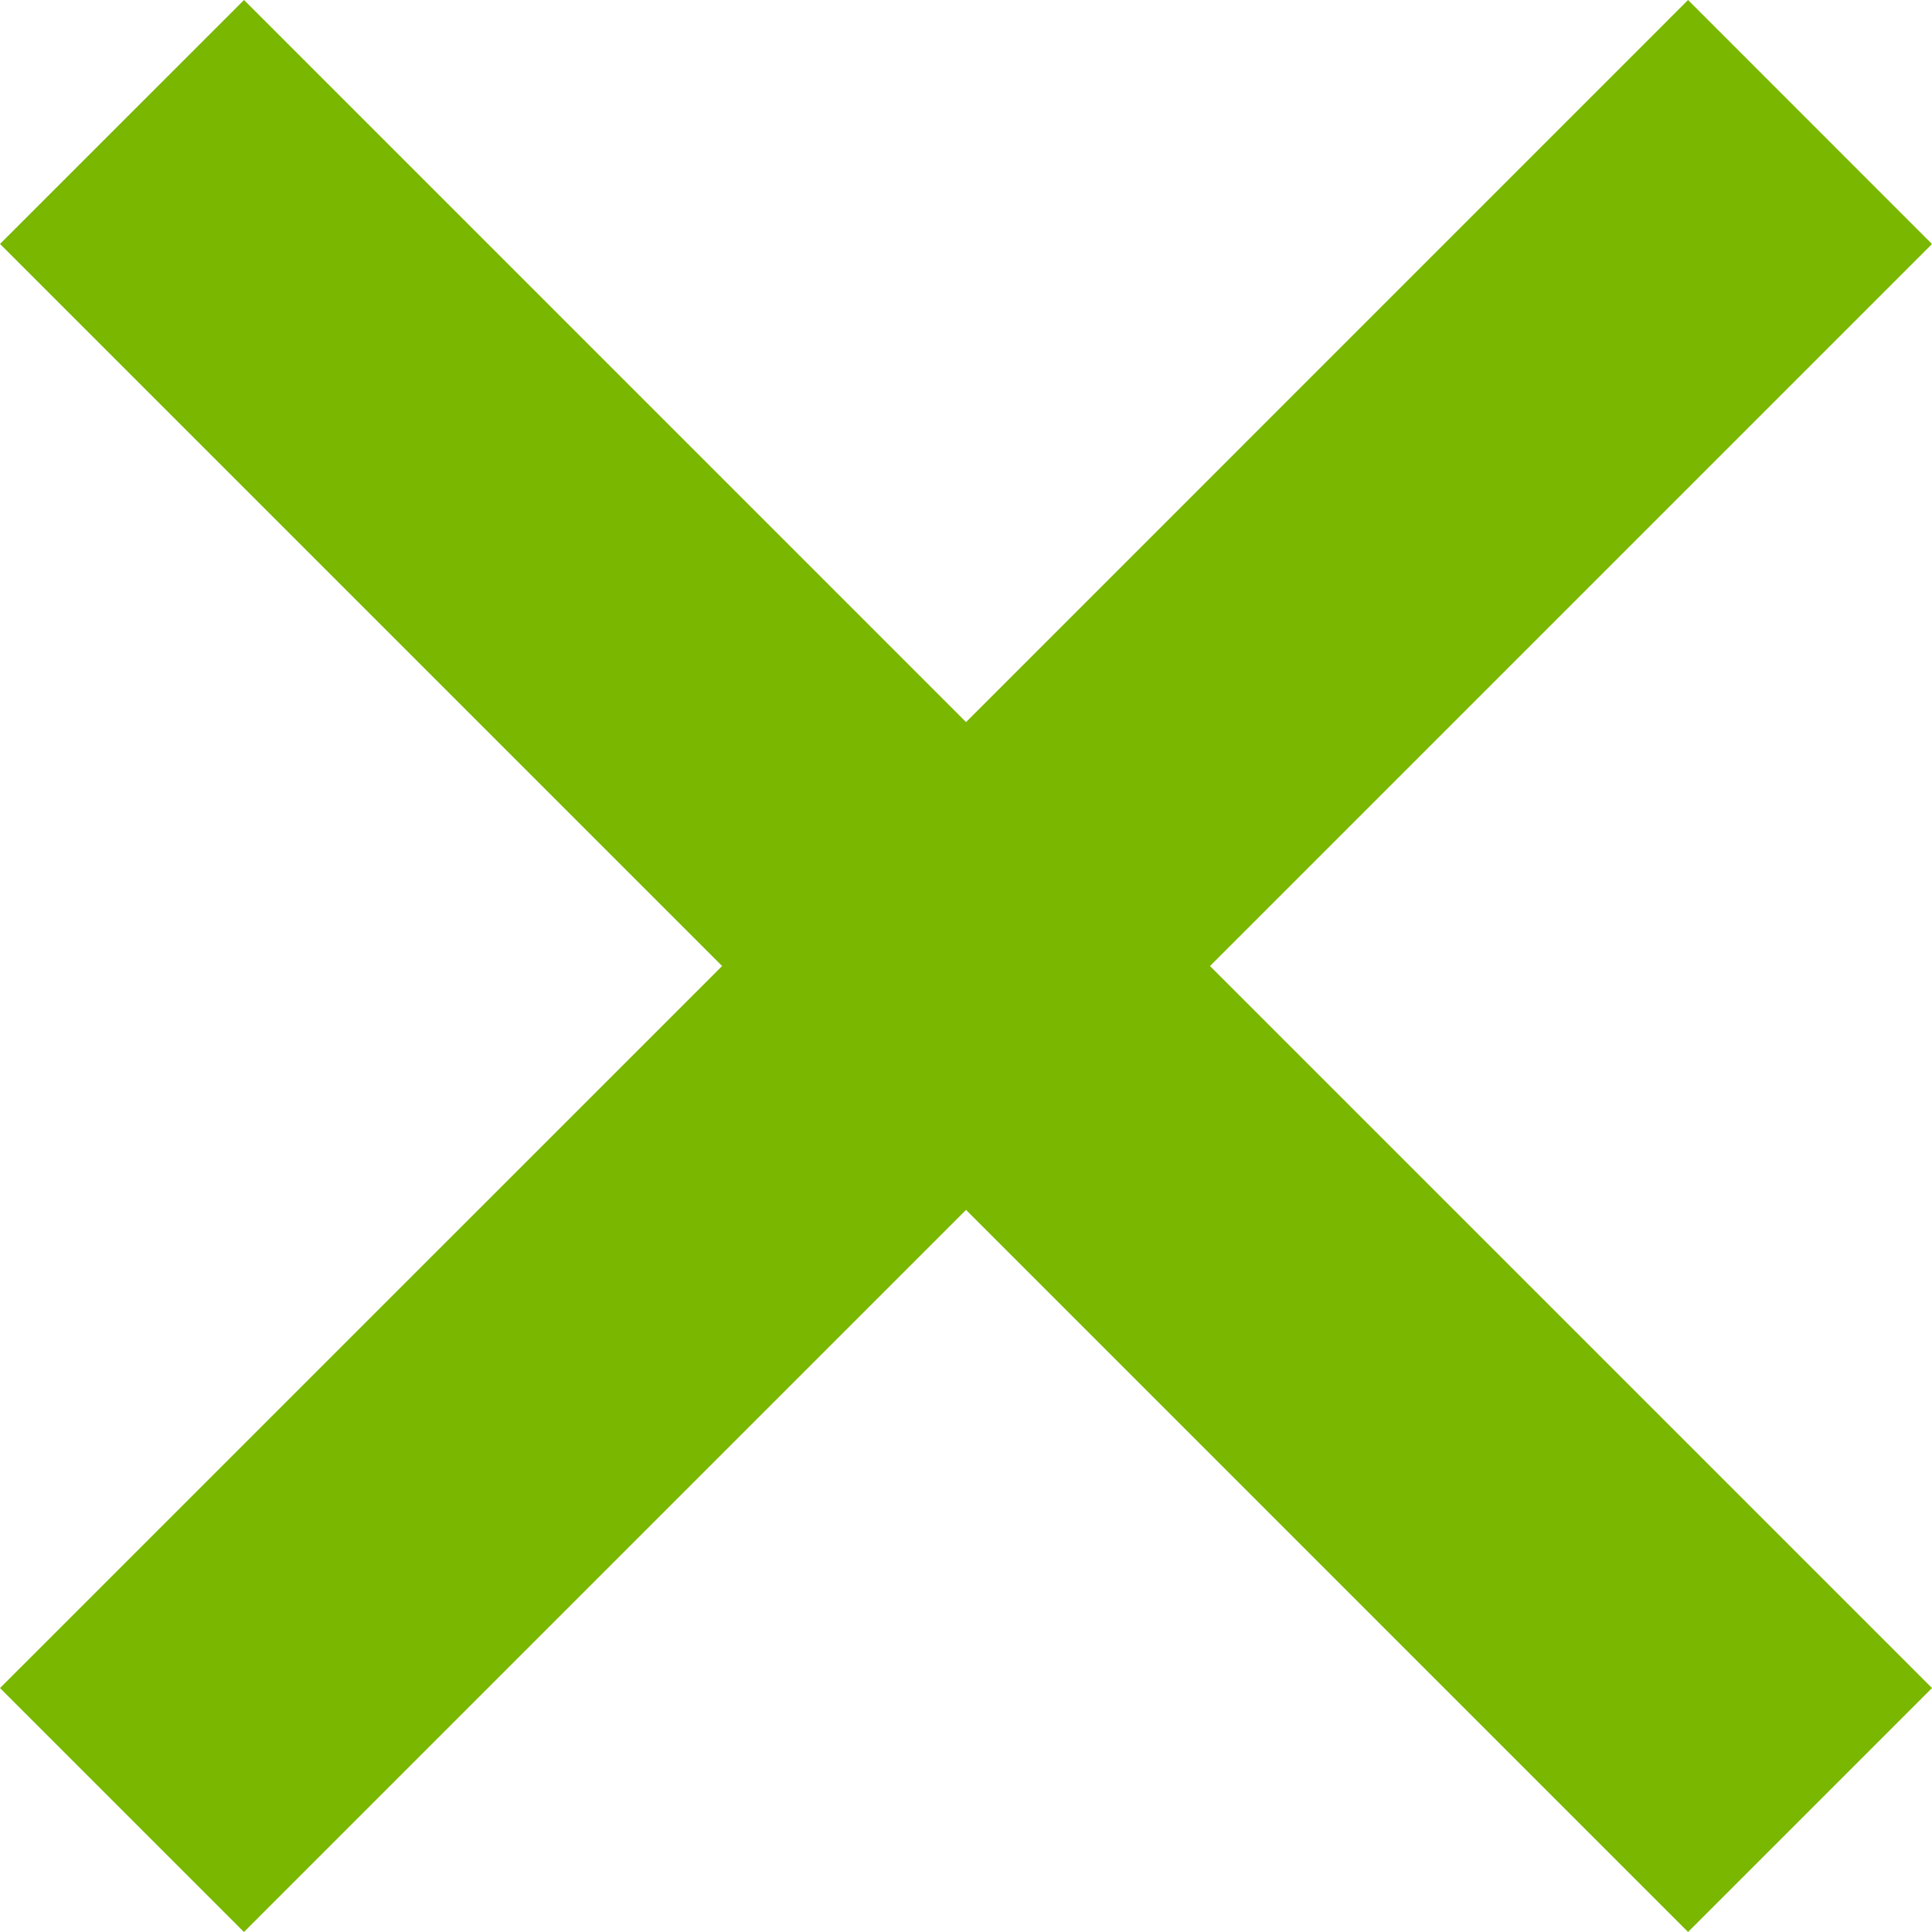
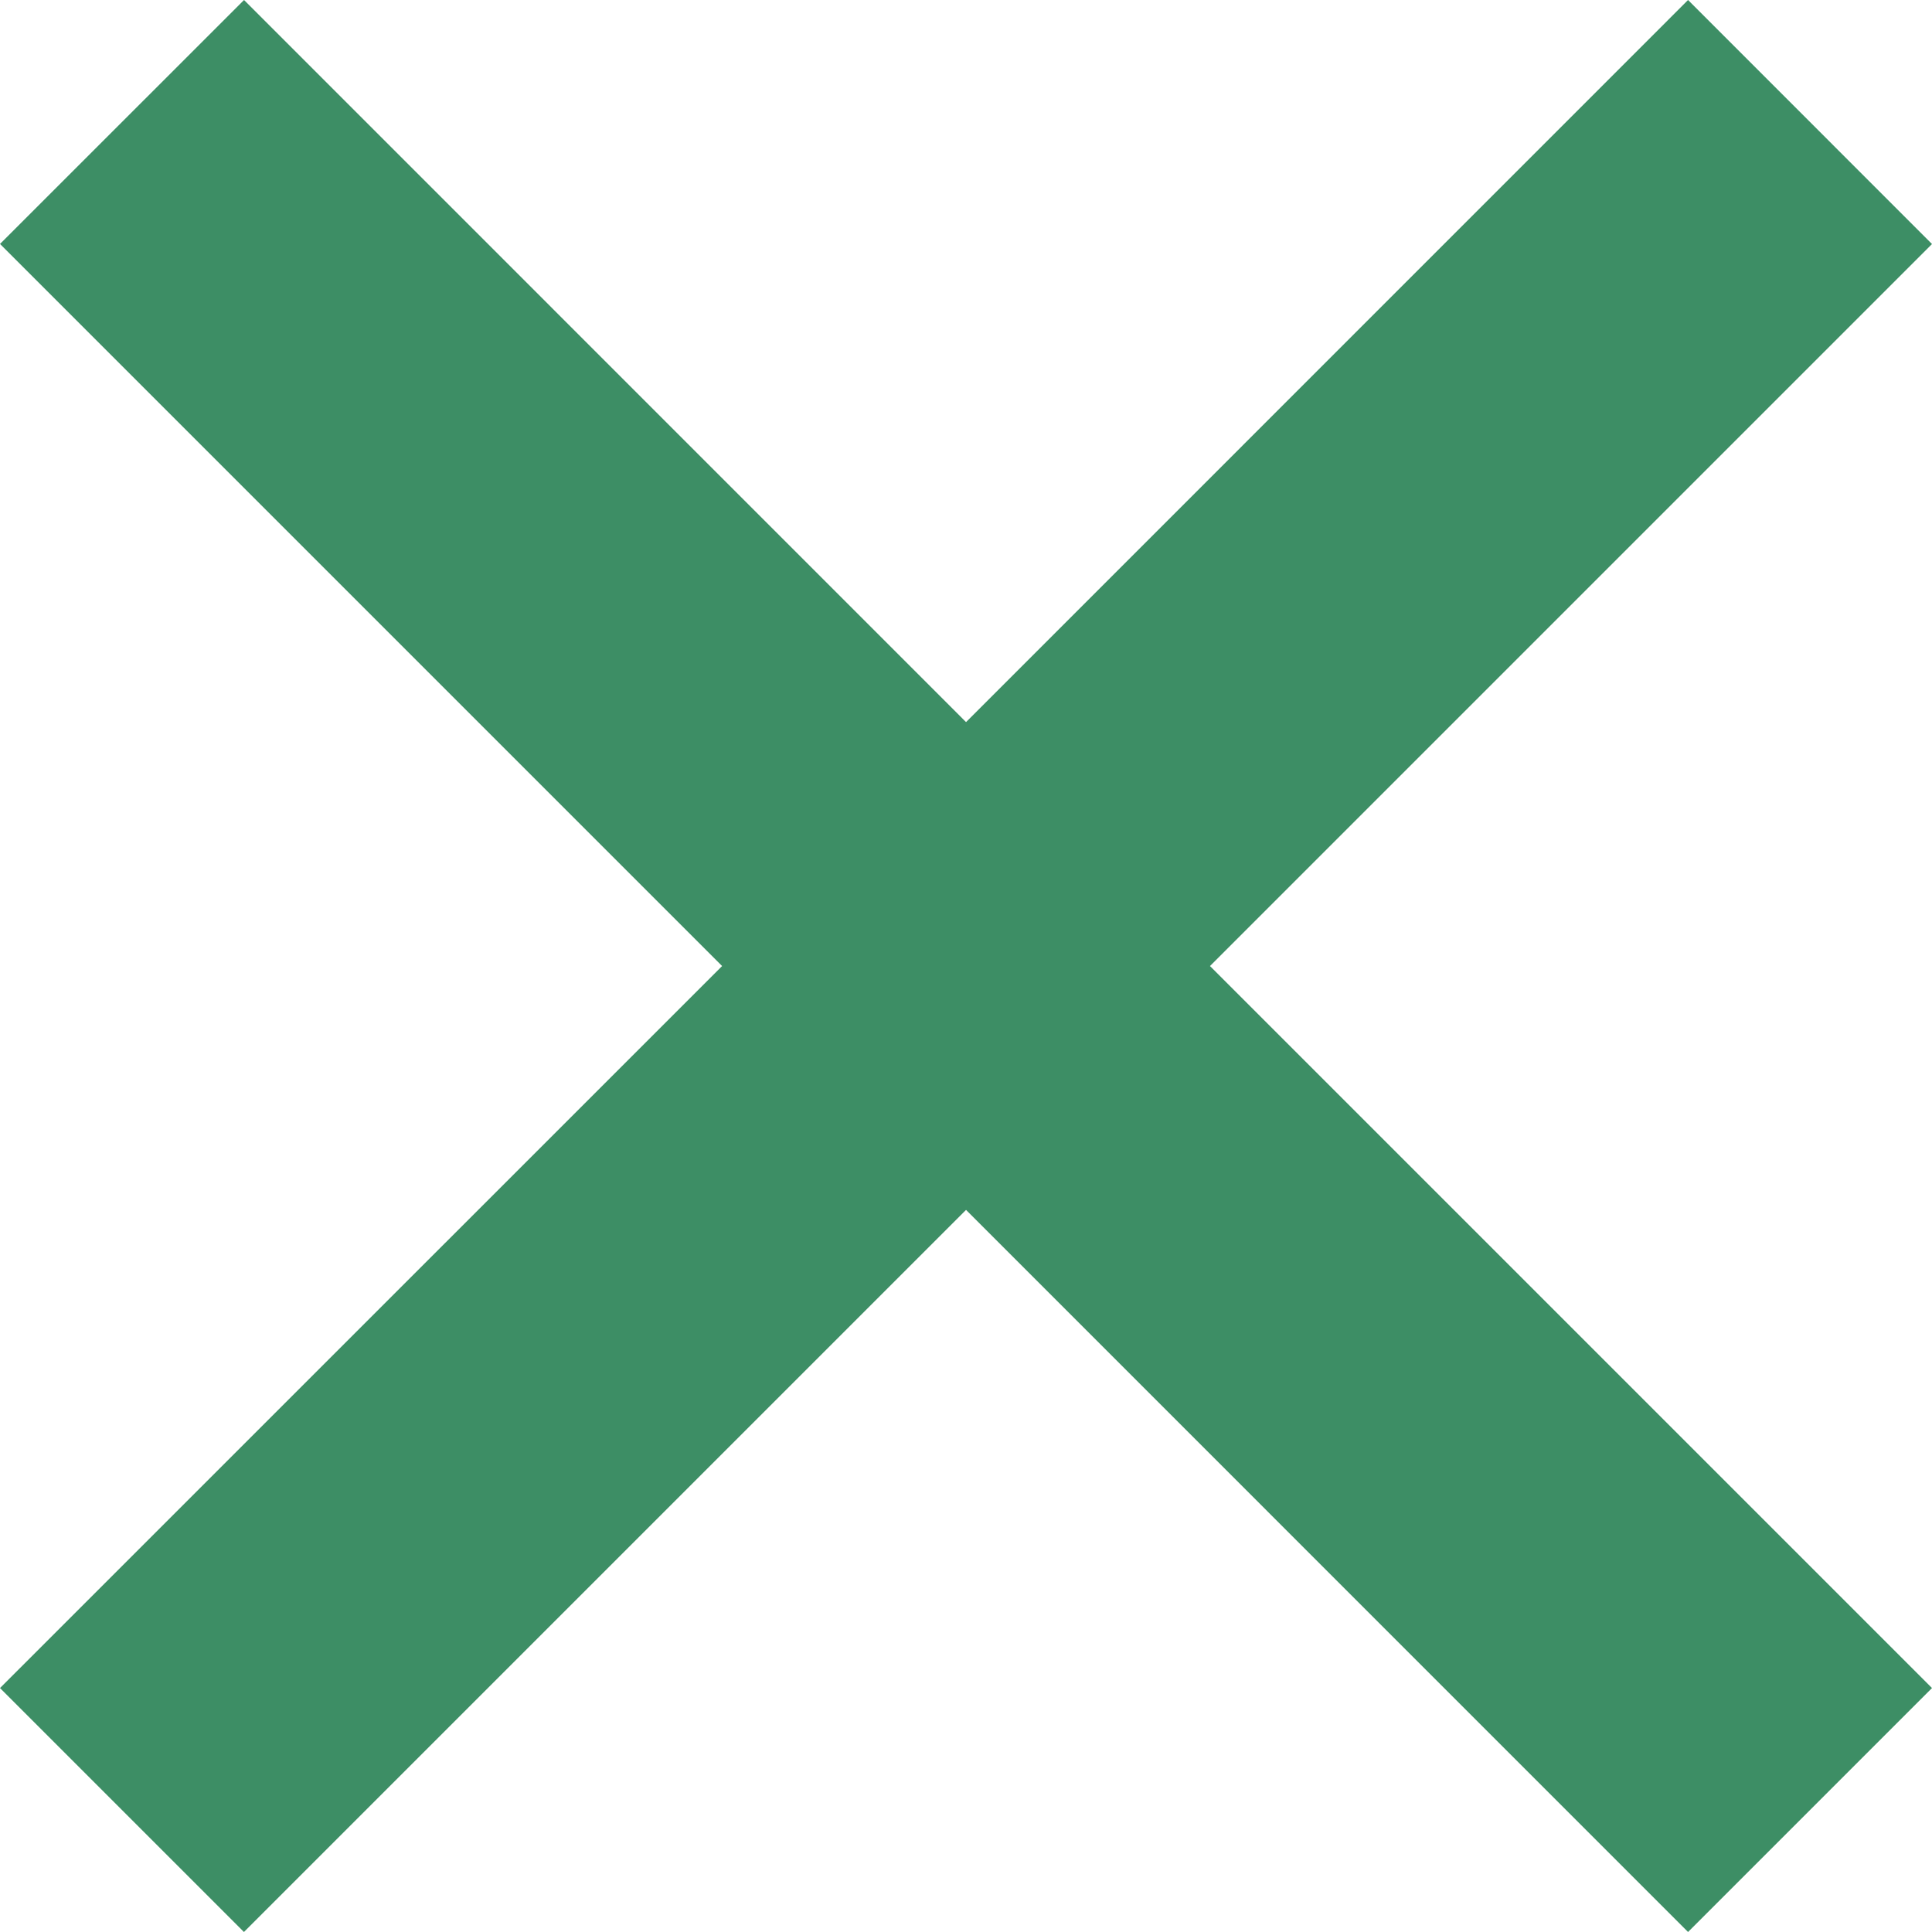
<svg xmlns="http://www.w3.org/2000/svg" version="1.0" id="Layer_1" x="0px" y="0px" width="22.199px" height="22.199px" viewBox="0 0 22.199 22.199" enable-background="new 0 0 22.199 22.199" xml:space="preserve">
-   <polygon points="22.199,2.804 19.396,0 11.1,8.297 2.804,0 0,2.803 8.297,11.1 0,19.396 2.803,22.199 11.1,13.902 19.396,22.199     22.199,19.396 13.903,11.1 " fill="#79B700" />
+   <polygon points="22.199,2.804 19.396,0 11.1,8.297 2.804,0 0,2.803 8.297,11.1 0,19.396 2.803,22.199 11.1,13.902 19.396,22.199     22.199,19.396 13.903,11.1 " fill="#3D8E65" />
</svg>
